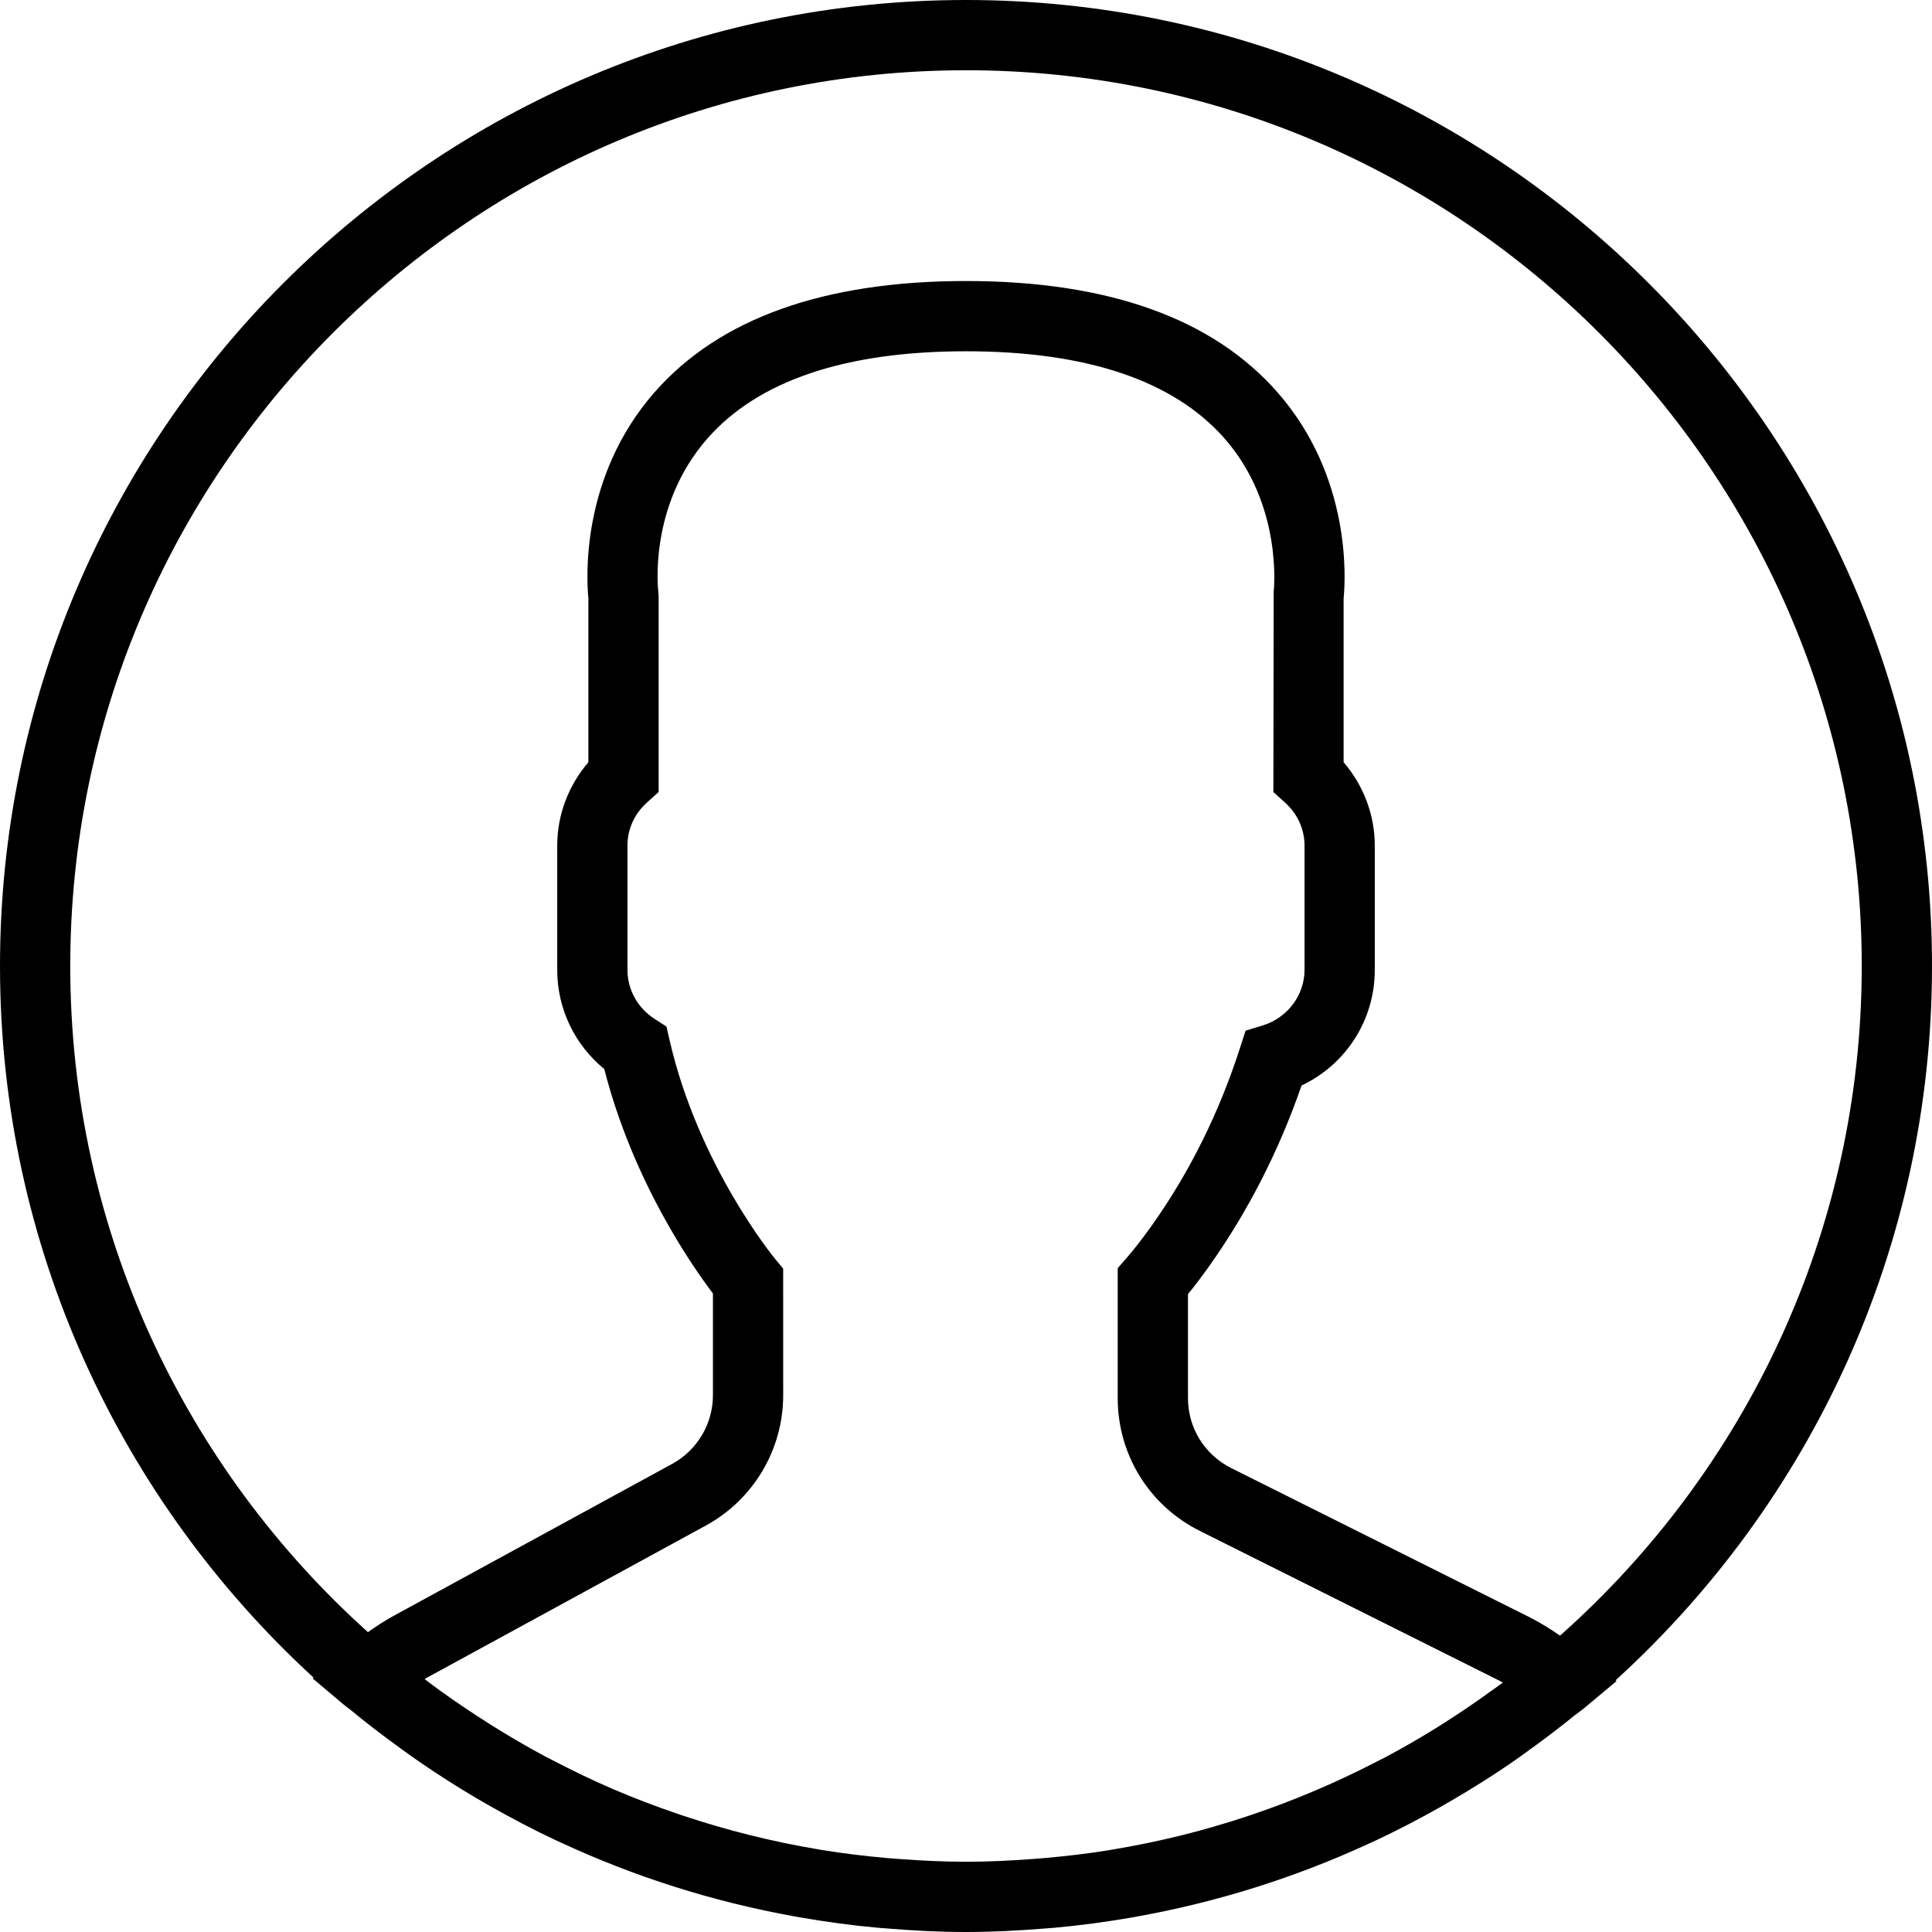
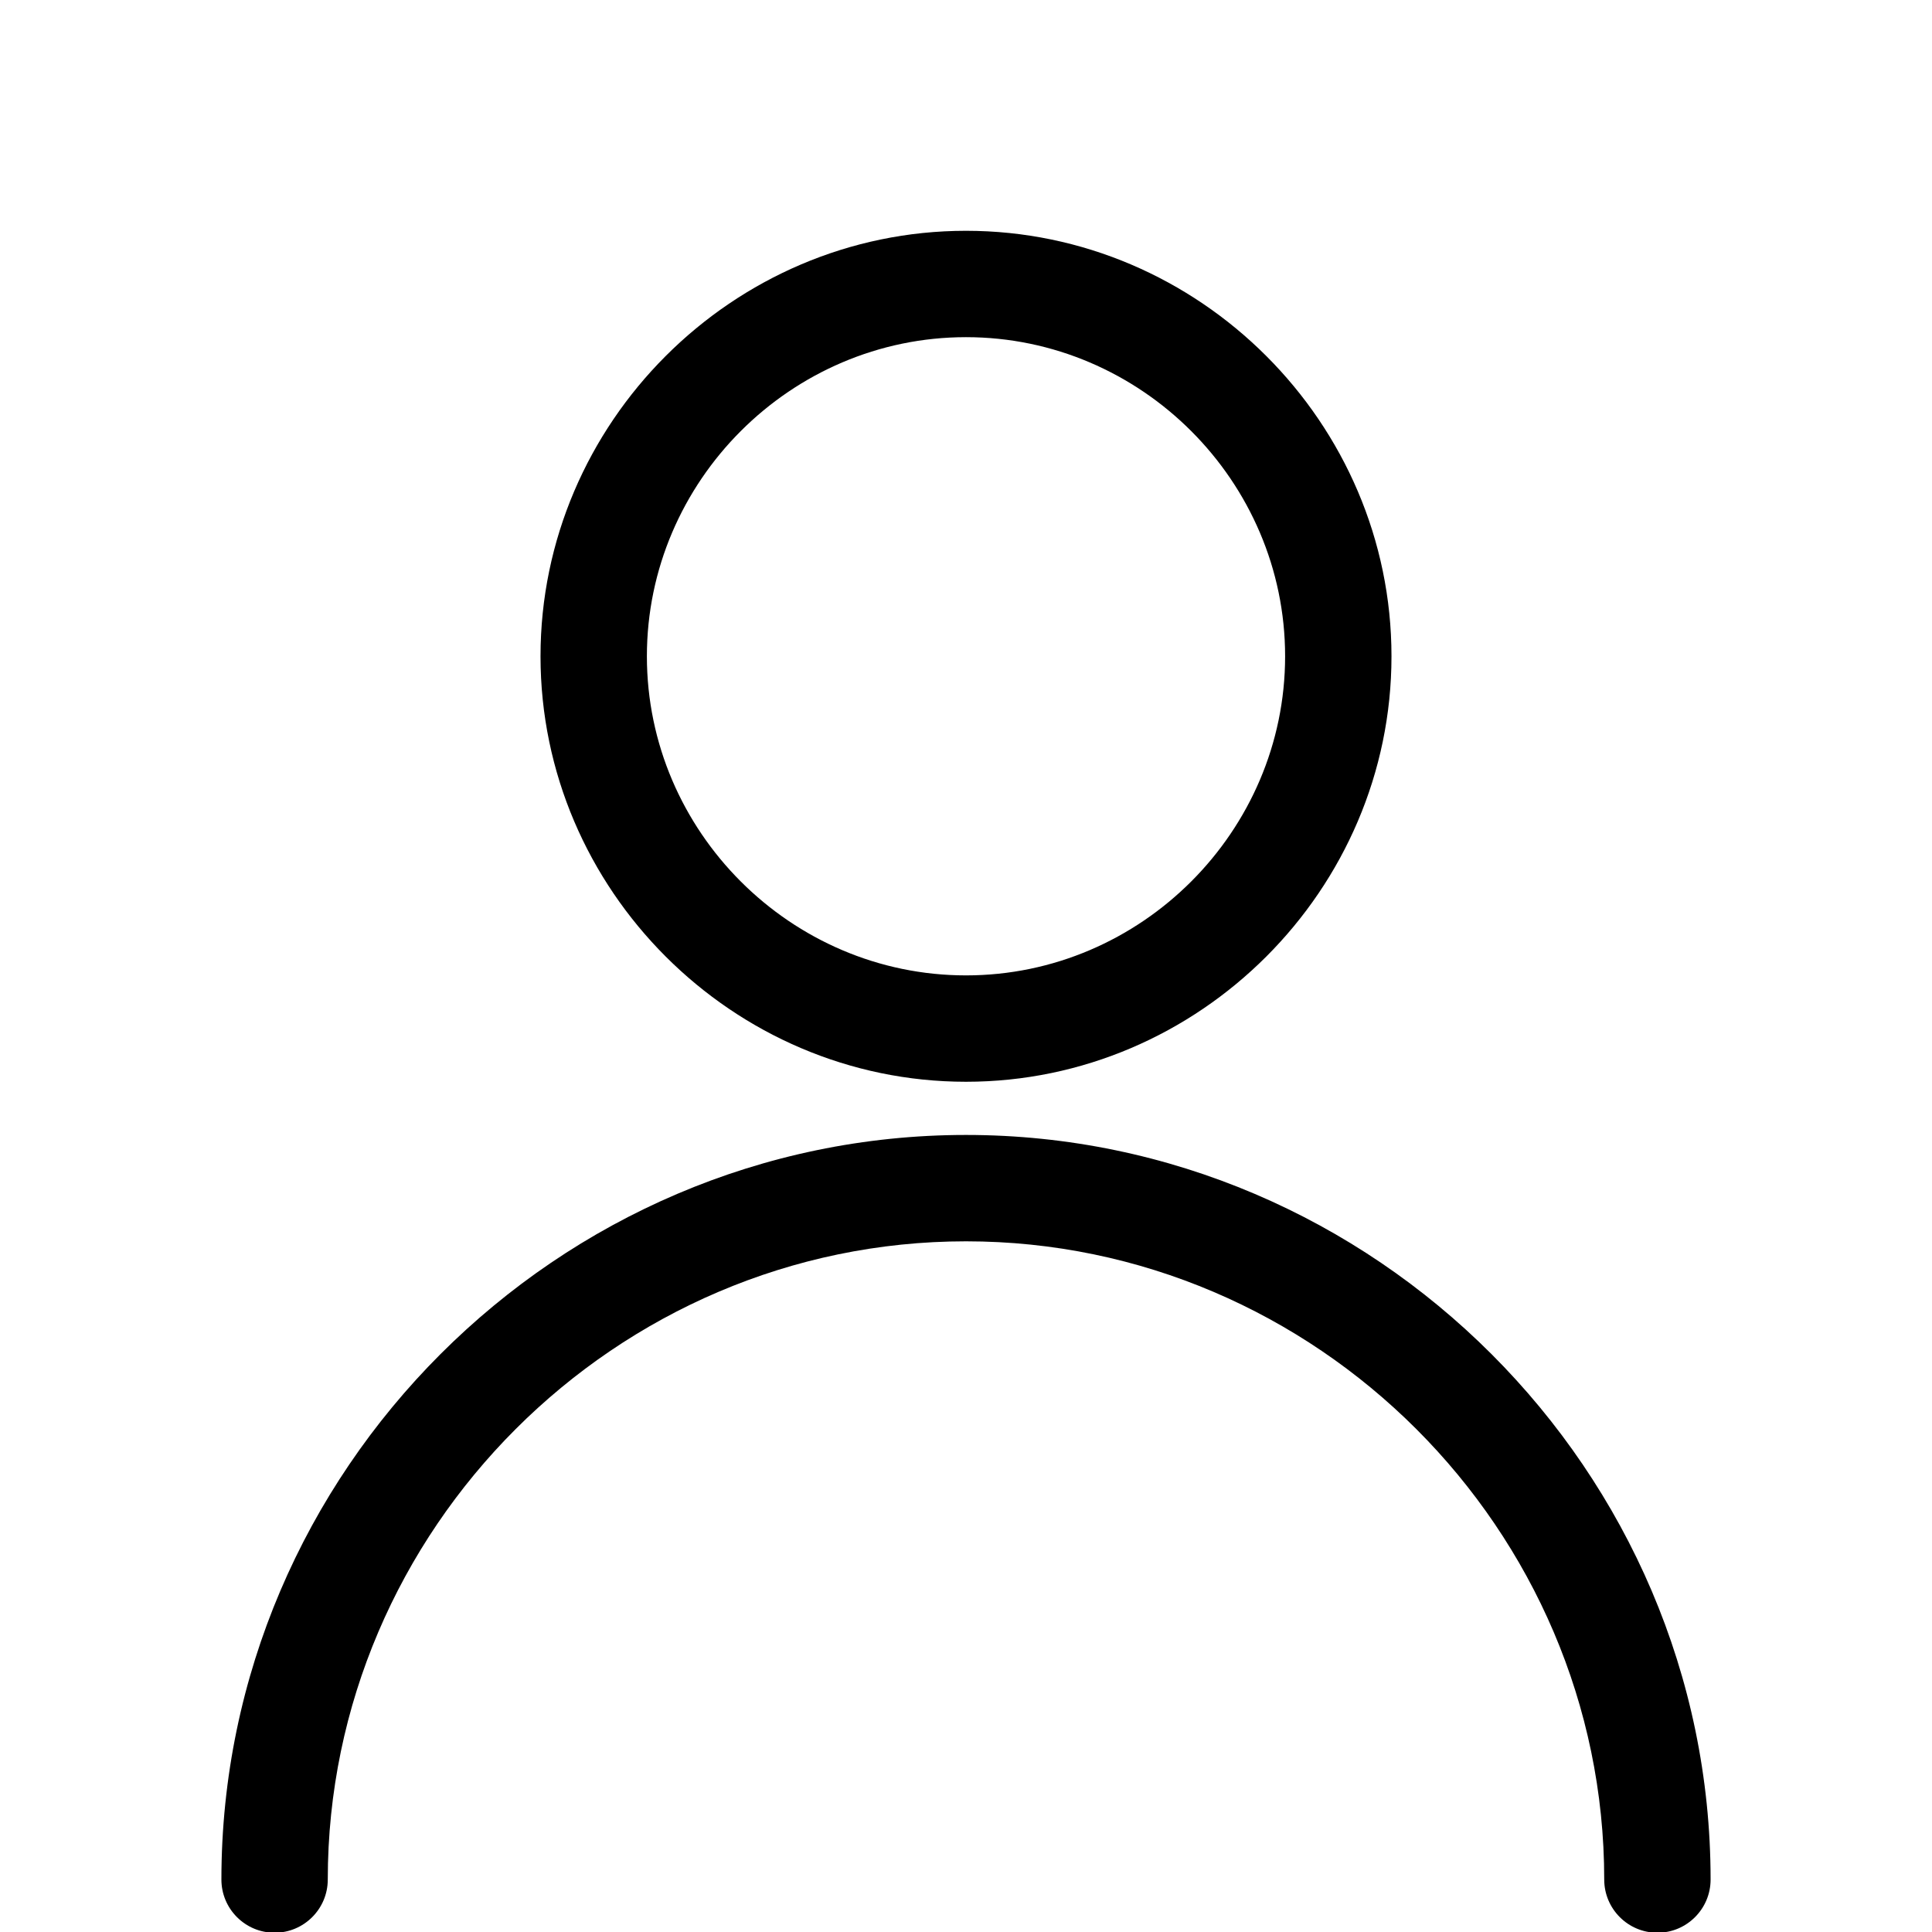
- <svg xmlns="http://www.w3.org/2000/svg" version="1.1" height="100%" width="100%" id="Capa_1" x="0px" y="0px" viewBox="0 0 55 55" style="enable-background:new 0 0 55 55;" xml:space="preserve">
-   <path d="M55,27.5C55,12.337,42.663,0,27.5,0S0,12.337,0,27.5c0,8.009,3.444,15.228,8.926,20.258l-0.026,0.023l0.892,0.752  c0.058,0.049,0.121,0.089,0.179,0.137c0.474,0.393,0.965,0.766,1.465,1.127c0.162,0.117,0.324,0.234,0.489,0.348  c0.534,0.368,1.082,0.717,1.642,1.048c0.122,0.072,0.245,0.142,0.368,0.212c0.613,0.349,1.239,0.678,1.88,0.98  c0.047,0.022,0.095,0.042,0.142,0.064c2.089,0.971,4.319,1.684,6.651,2.105c0.061,0.011,0.122,0.022,0.184,0.033  c0.724,0.125,1.456,0.225,2.197,0.292c0.09,0.008,0.18,0.013,0.271,0.021C25.998,54.961,26.744,55,27.5,55  c0.749,0,1.488-0.039,2.222-0.098c0.093-0.008,0.186-0.013,0.279-0.021c0.735-0.067,1.461-0.164,2.178-0.287  c0.062-0.011,0.125-0.022,0.187-0.034c2.297-0.412,4.495-1.109,6.557-2.055c0.076-0.035,0.153-0.068,0.229-0.104  c0.617-0.29,1.22-0.603,1.811-0.936c0.147-0.083,0.293-0.167,0.439-0.253c0.538-0.317,1.067-0.648,1.581-1  c0.185-0.126,0.366-0.259,0.549-0.391c0.439-0.316,0.87-0.642,1.289-0.983c0.093-0.075,0.193-0.14,0.284-0.217l0.915-0.764  l-0.027-0.023C51.523,42.802,55,35.55,55,27.5z M2,27.5C2,13.439,13.439,2,27.5,2S53,13.439,53,27.5  c0,7.577-3.325,14.389-8.589,19.063c-0.294-0.203-0.59-0.385-0.893-0.537l-8.467-4.233c-0.76-0.38-1.232-1.144-1.232-1.993v-2.957  c0.196-0.242,0.403-0.516,0.617-0.817c1.096-1.548,1.975-3.27,2.616-5.123c1.267-0.602,2.085-1.864,2.085-3.289v-3.545  c0-0.867-0.318-1.708-0.887-2.369v-4.667c0.052-0.519,0.236-3.448-1.883-5.864C34.524,9.065,31.541,8,27.5,8  s-7.024,1.065-8.867,3.168c-2.119,2.416-1.935,5.345-1.883,5.864v4.667c-0.568,0.661-0.887,1.502-0.887,2.369v3.545  c0,1.101,0.494,2.128,1.34,2.821c0.81,3.173,2.477,5.575,3.093,6.389v2.894c0,0.816-0.445,1.566-1.162,1.958l-7.907,4.313  c-0.252,0.137-0.502,0.297-0.752,0.476C5.276,41.792,2,35.022,2,27.5z M42.459,48.132c-0.35,0.254-0.706,0.5-1.067,0.735  c-0.166,0.108-0.331,0.216-0.5,0.321c-0.472,0.292-0.952,0.57-1.442,0.83c-0.108,0.057-0.217,0.111-0.326,0.167  c-1.126,0.577-2.291,1.073-3.488,1.476c-0.042,0.014-0.084,0.029-0.127,0.043c-0.627,0.208-1.262,0.393-1.904,0.552  c-0.002,0-0.004,0.001-0.006,0.001c-0.648,0.16-1.304,0.293-1.964,0.402c-0.018,0.003-0.036,0.007-0.054,0.01  c-0.621,0.101-1.247,0.174-1.875,0.229c-0.111,0.01-0.222,0.017-0.334,0.025C28.751,52.97,28.127,53,27.5,53  c-0.634,0-1.266-0.031-1.895-0.078c-0.109-0.008-0.218-0.015-0.326-0.025c-0.634-0.056-1.265-0.131-1.89-0.233  c-0.028-0.005-0.056-0.01-0.084-0.015c-1.322-0.221-2.623-0.546-3.89-0.971c-0.039-0.013-0.079-0.027-0.118-0.04  c-0.629-0.214-1.251-0.451-1.862-0.713c-0.004-0.002-0.009-0.004-0.013-0.006c-0.578-0.249-1.145-0.525-1.705-0.816  c-0.073-0.038-0.147-0.074-0.219-0.113c-0.511-0.273-1.011-0.568-1.504-0.876c-0.146-0.092-0.291-0.185-0.435-0.279  c-0.454-0.297-0.902-0.606-1.338-0.933c-0.045-0.034-0.088-0.07-0.133-0.104c0.032-0.018,0.064-0.036,0.096-0.054l7.907-4.313  c1.36-0.742,2.205-2.165,2.205-3.714l-0.001-3.602l-0.23-0.278c-0.022-0.025-2.184-2.655-3.001-6.216l-0.091-0.396l-0.341-0.221  c-0.481-0.311-0.769-0.831-0.769-1.392v-3.545c0-0.465,0.197-0.898,0.557-1.223l0.33-0.298v-5.57l-0.009-0.131  c-0.003-0.024-0.298-2.429,1.396-4.36C21.583,10.837,24.061,10,27.5,10c3.426,0,5.896,0.83,7.346,2.466  c1.692,1.911,1.415,4.361,1.413,4.381l-0.009,5.701l0.33,0.298c0.359,0.324,0.557,0.758,0.557,1.223v3.545  c0,0.713-0.485,1.36-1.181,1.575l-0.497,0.153l-0.16,0.495c-0.59,1.833-1.43,3.526-2.496,5.032c-0.262,0.37-0.517,0.698-0.736,0.949  l-0.248,0.283V39.8c0,1.612,0.896,3.062,2.338,3.782l8.467,4.233c0.054,0.027,0.107,0.055,0.16,0.083  C42.677,47.979,42.567,48.054,42.459,48.132z" />
-   <g>
- </g>
-   <g>
- </g>
-   <g>
- </g>
-   <g>
- </g>
-   <g>
- </g>
-   <g>
- </g>
-   <g>
- </g>
-   <g>
- </g>
-   <g>
- </g>
-   <g>
- </g>
-   <g>
- </g>
-   <g>
- </g>
-   <g>
- </g>
-   <g>
- </g>
-   <g>
- </g>
+ <svg xmlns="http://www.w3.org/2000/svg" width="100%" height="100%" viewBox="0 0 140 140" version="1.1" xml:space="preserve" style="fill-rule:evenodd;clip-rule:evenodd;stroke-linejoin:round;stroke-miterlimit:2;">
+   <g transform="matrix(5.83333,0,0,5.83333,0,0)">
+     <g transform="matrix(0.880919,0,0,0.880919,1.42897,2.86702)">
+       <path d="M6,6C6,9.292 8.708,12 12,12C15.292,12 18,9.292 18,6C18,2.708 15.292,0 12,0C8.708,-0 6,2.708 6,6ZM7.5,6C7.5,3.531 9.531,1.5 12,1.5C14.469,1.5 16.5,3.531 16.5,6C16.5,8.469 14.469,10.5 12,10.5C9.531,10.5 7.5,8.469 7.5,6Z" />
+     </g>
+     <g transform="matrix(0.880919,0,0,0.880919,1.42897,2.86702)">
+       <path d="M3,23.25C3,18.313 7.063,14.25 12,14.25C16.937,14.25 21,18.313 21,23.25C21,23.664 21.336,24 21.75,24C22.164,24 22.5,23.664 22.5,23.25C22.5,17.49 17.76,12.75 12,12.75C6.24,12.75 1.5,17.49 1.5,23.25C1.5,23.664 1.836,24 2.25,24C2.664,24 3,23.664 3,23.25Z" />
+     </g>
+   </g>
</svg>
